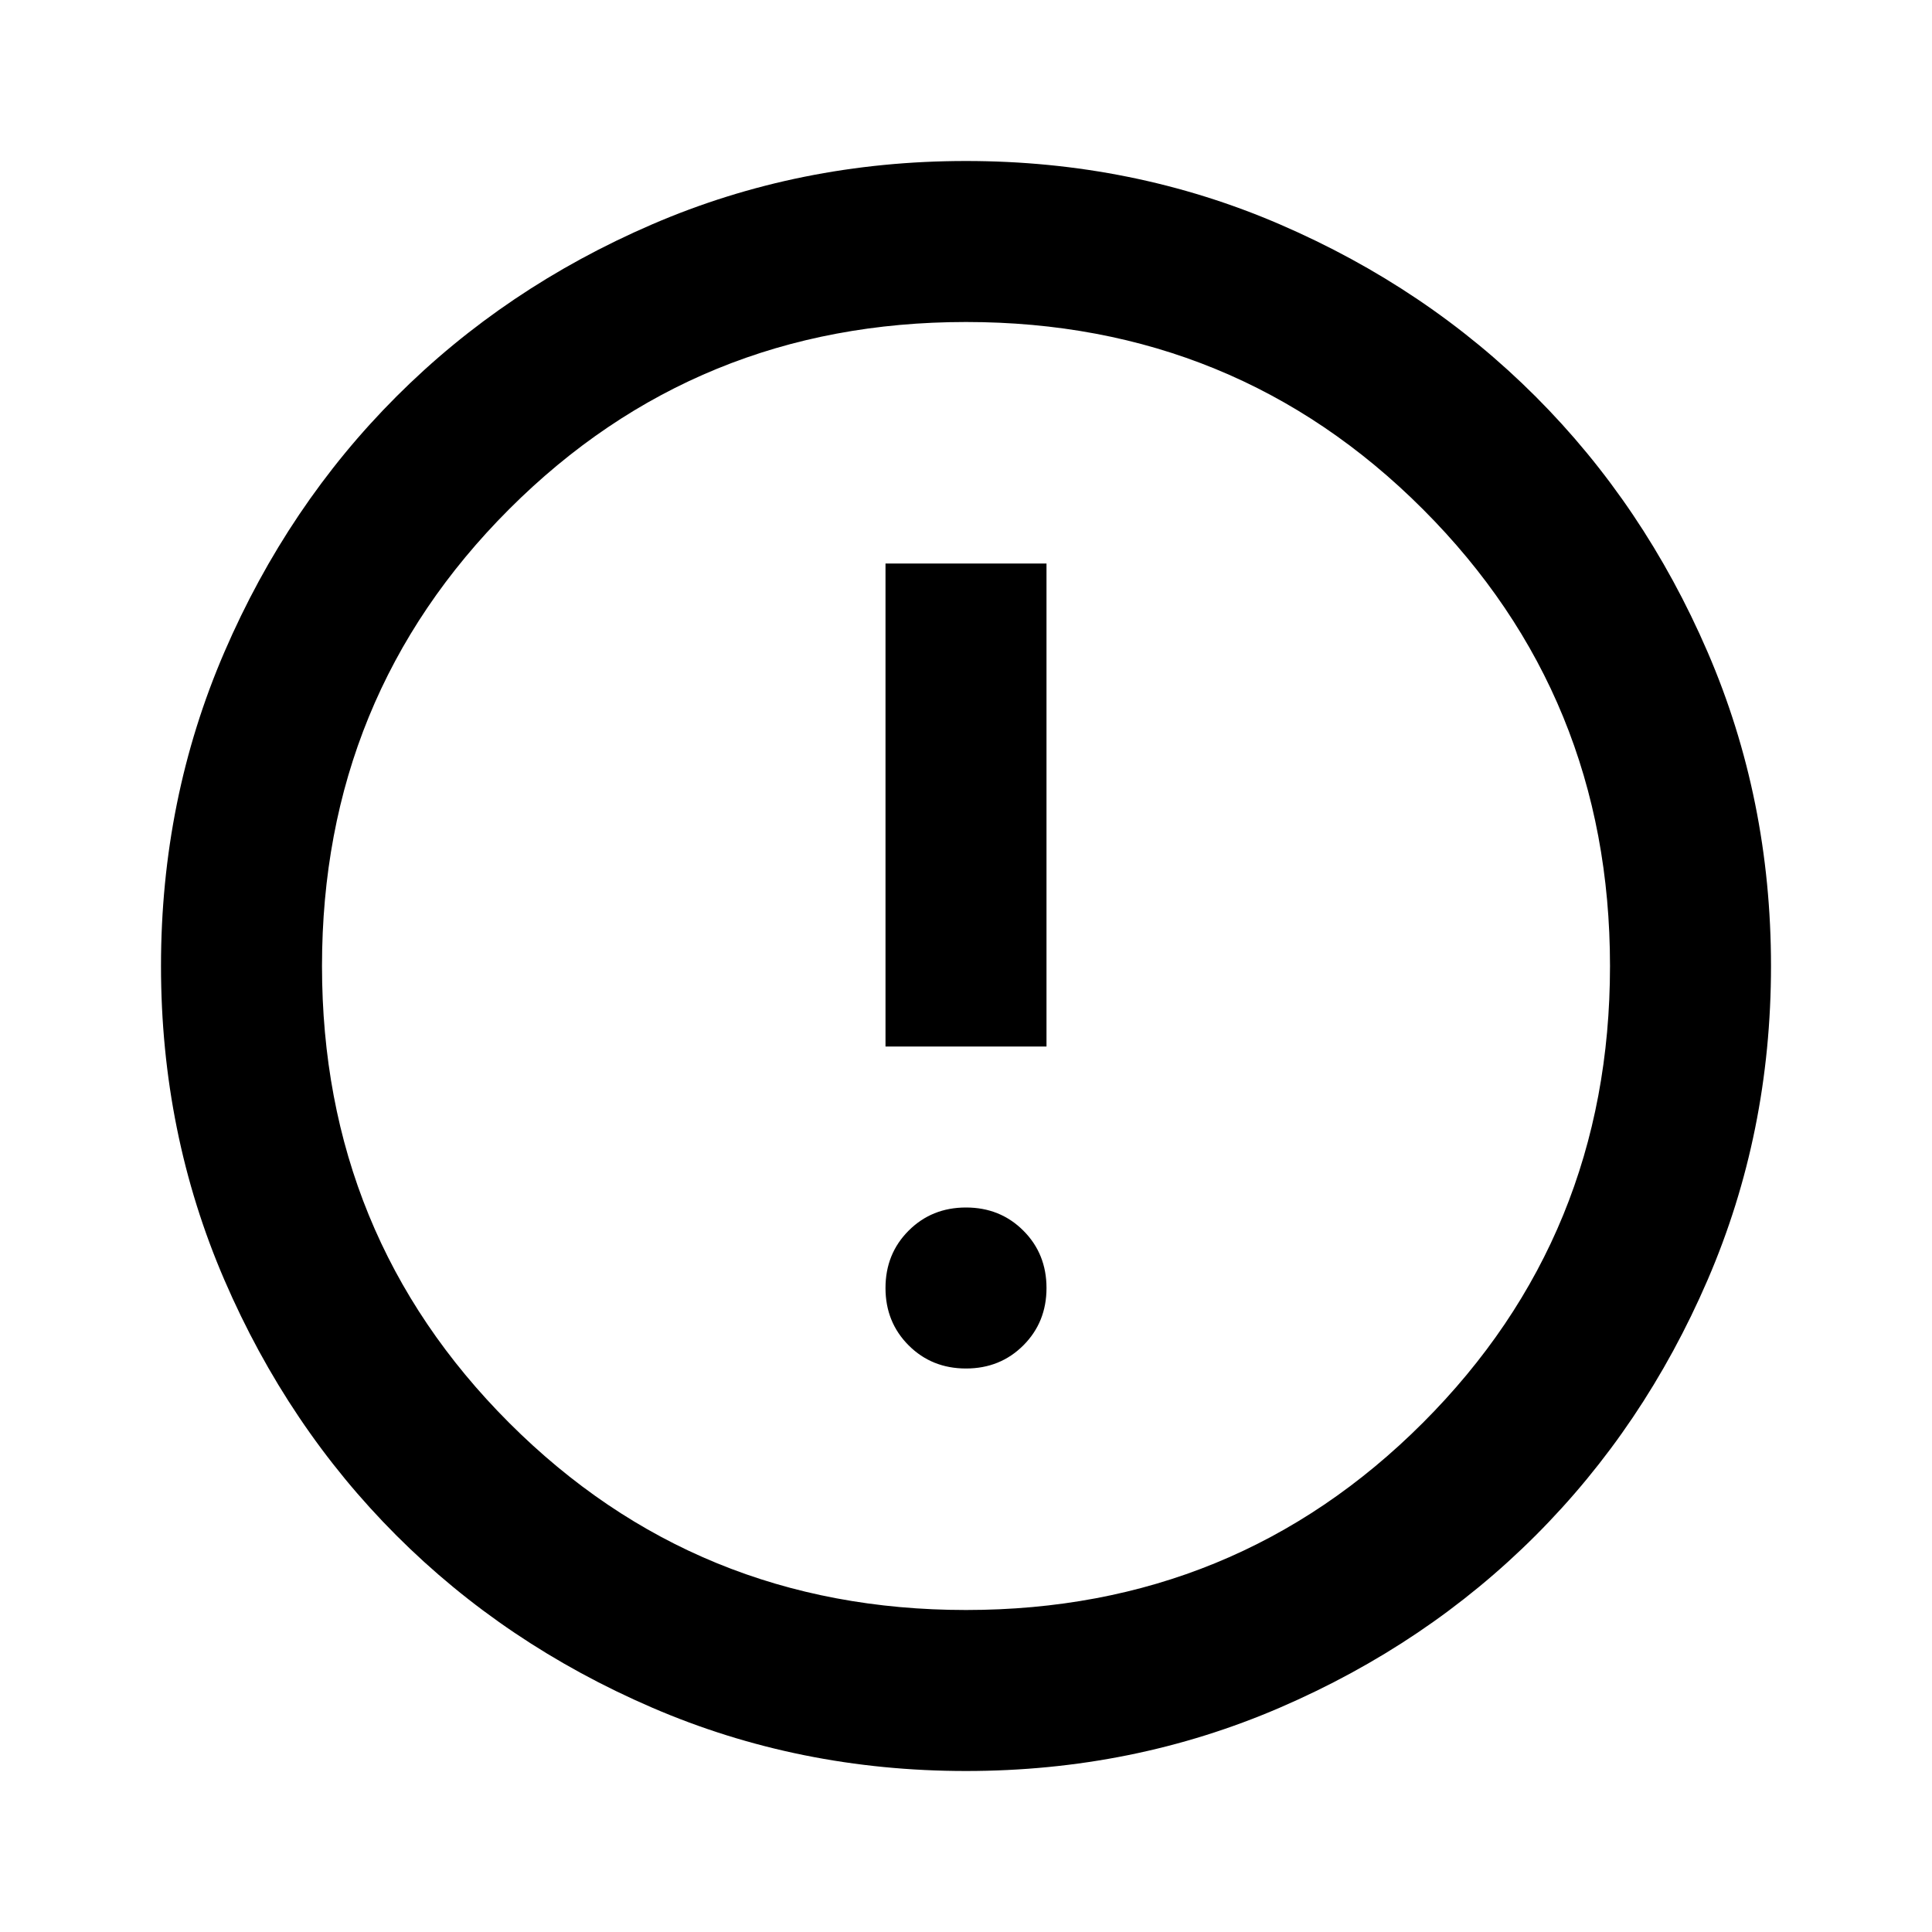
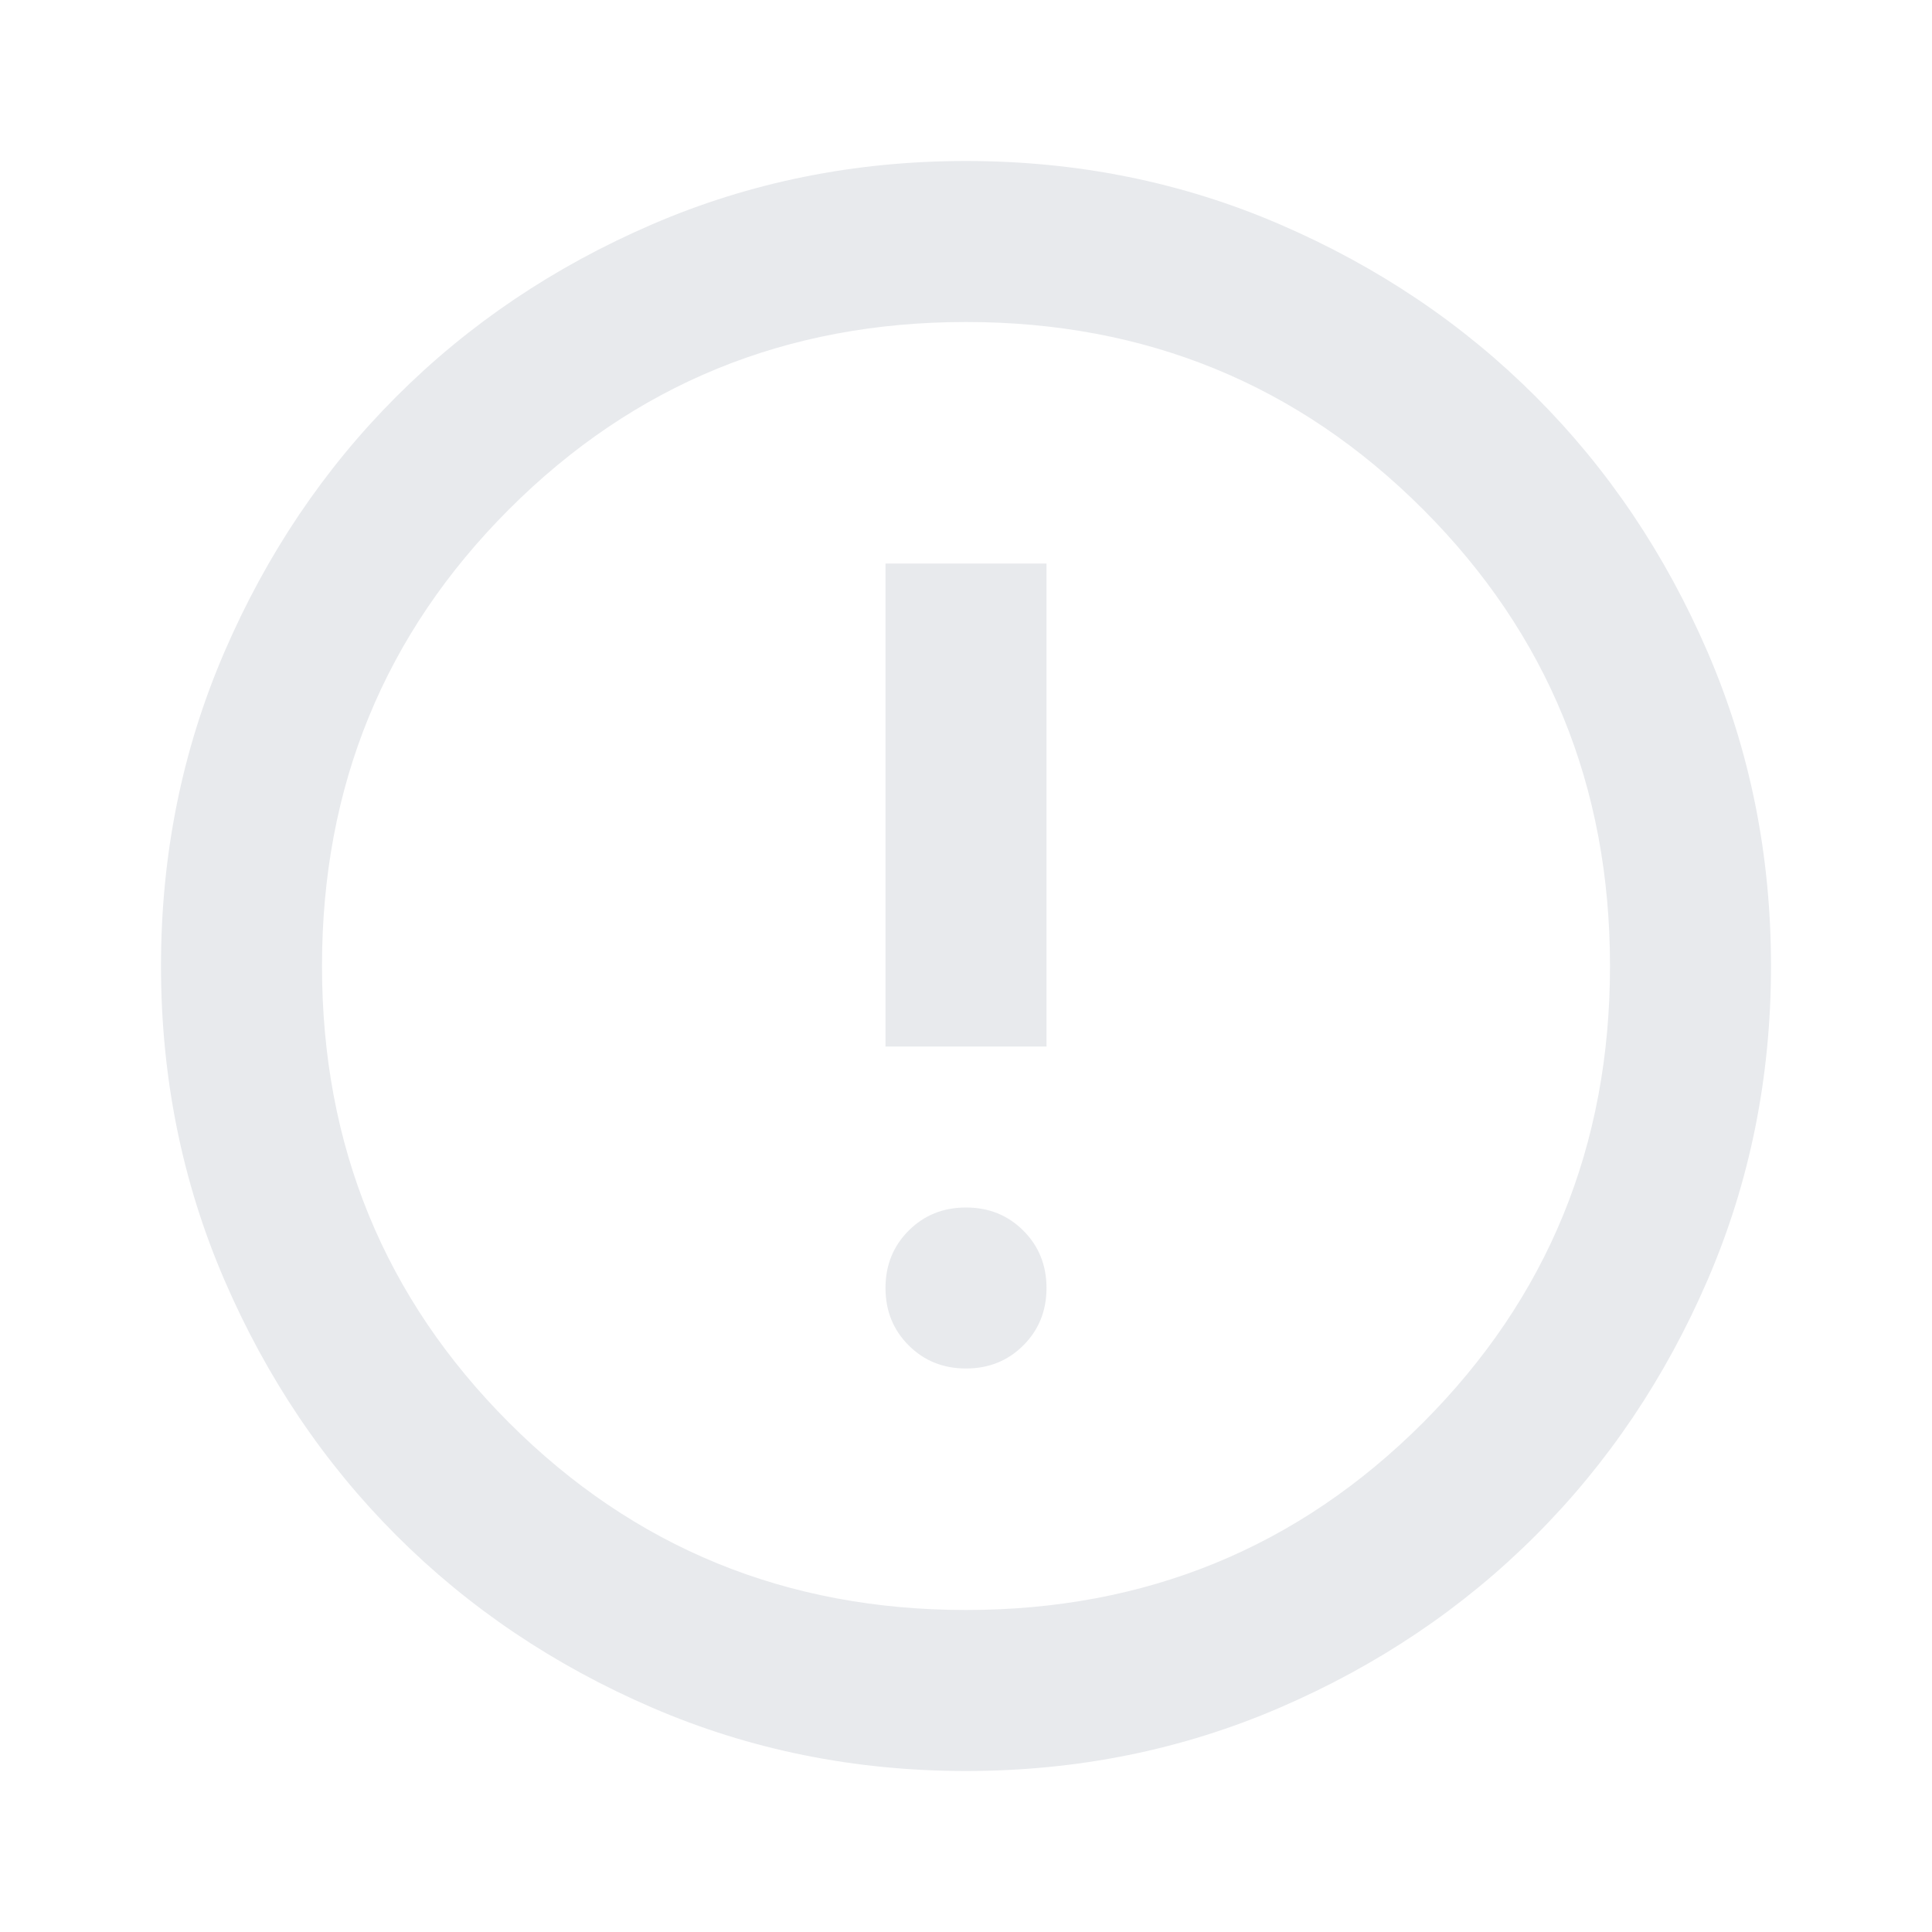
- <svg xmlns="http://www.w3.org/2000/svg" height="24px" viewBox="0 -960 960 960" width="24px" fill="currentColor">
+ <svg xmlns="http://www.w3.org/2000/svg" height="24px" viewBox="0 -960 960 960" width="24px" fill="#e8eaed">
  <path d="M480-280q17 0 28.5-11.5T520-320q0-17-11.5-28.5T480-360q-17 0-28.5 11.5T440-320q0 17 11.5 28.5T480-280Zm-40-160h80v-240h-80v240Zm40 360q-83 0-156-31.5T197-197q-54-54-85.5-127T80-480q0-83 31.5-156T197-763q54-54 127-85.5T480-880q83 0 156 31.5T763-763q54 54 85.5 127T880-480q0 83-31.5 156T763-197q-54 54-127 85.5T480-80Zm0-80q134 0 227-93t93-227q0-134-93-227t-227-93q-134 0-227 93t-93 227q0 134 93 227t227 93Zm0-320Z" />
</svg>
